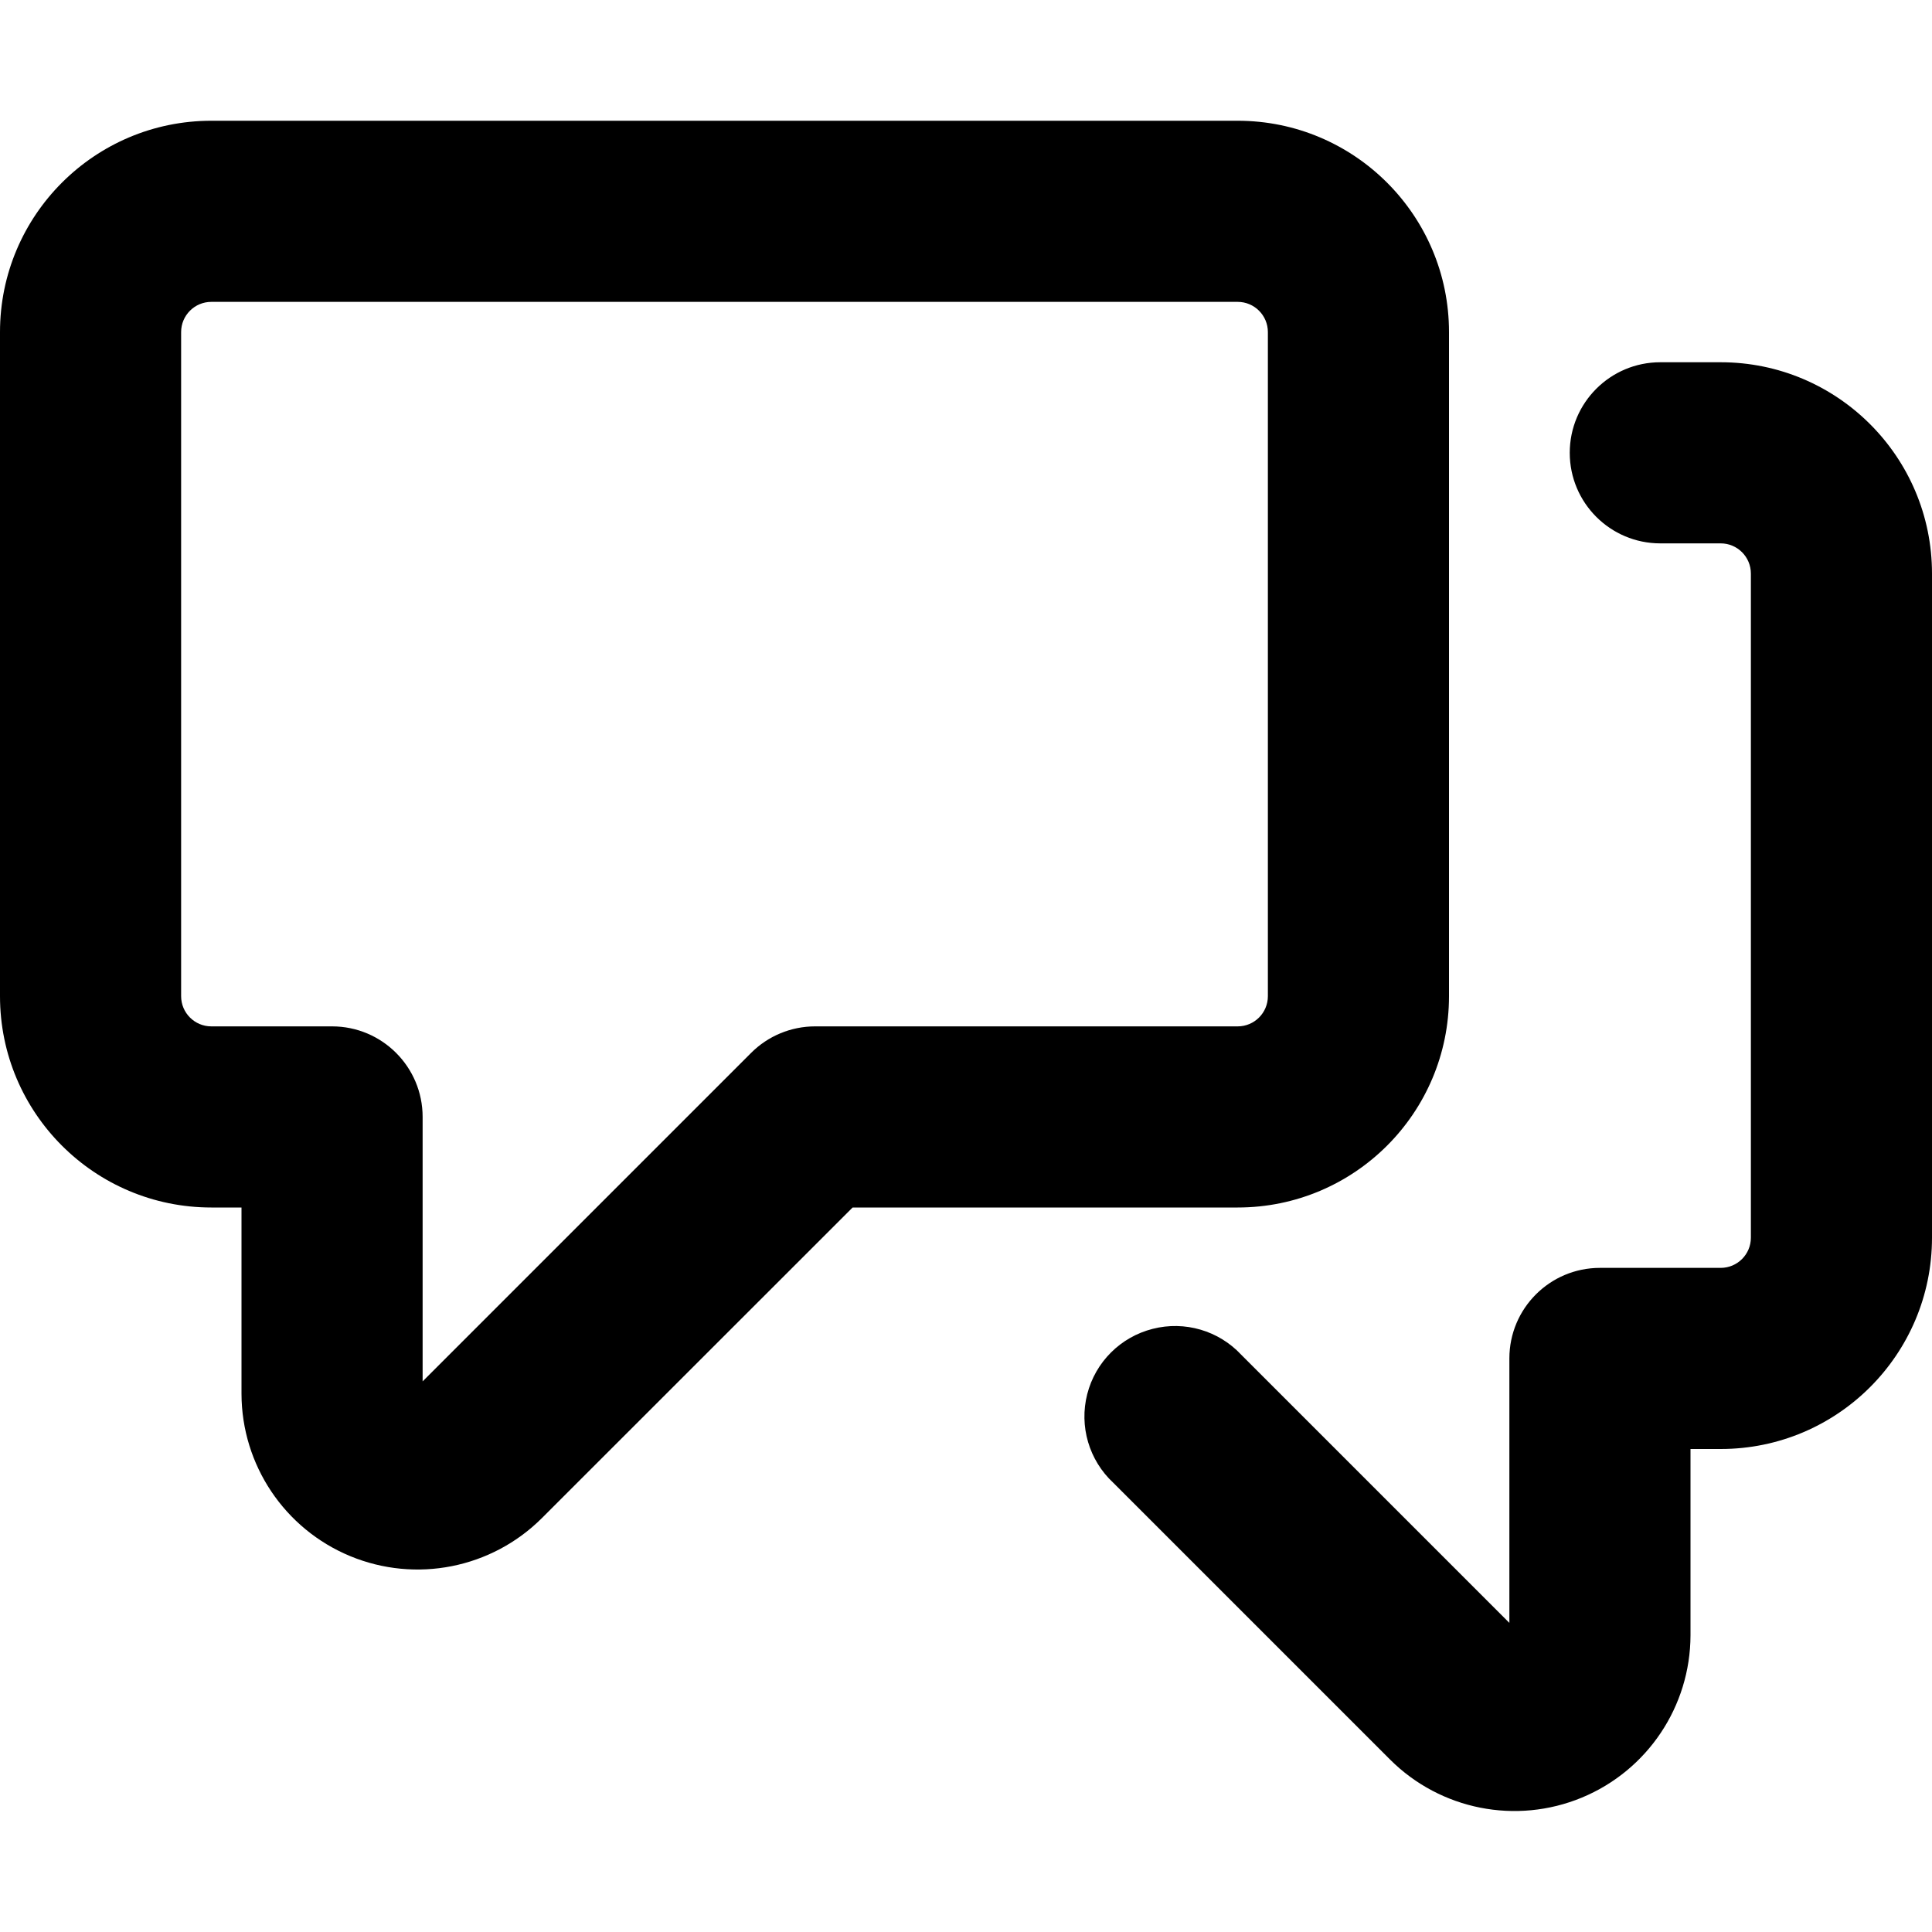
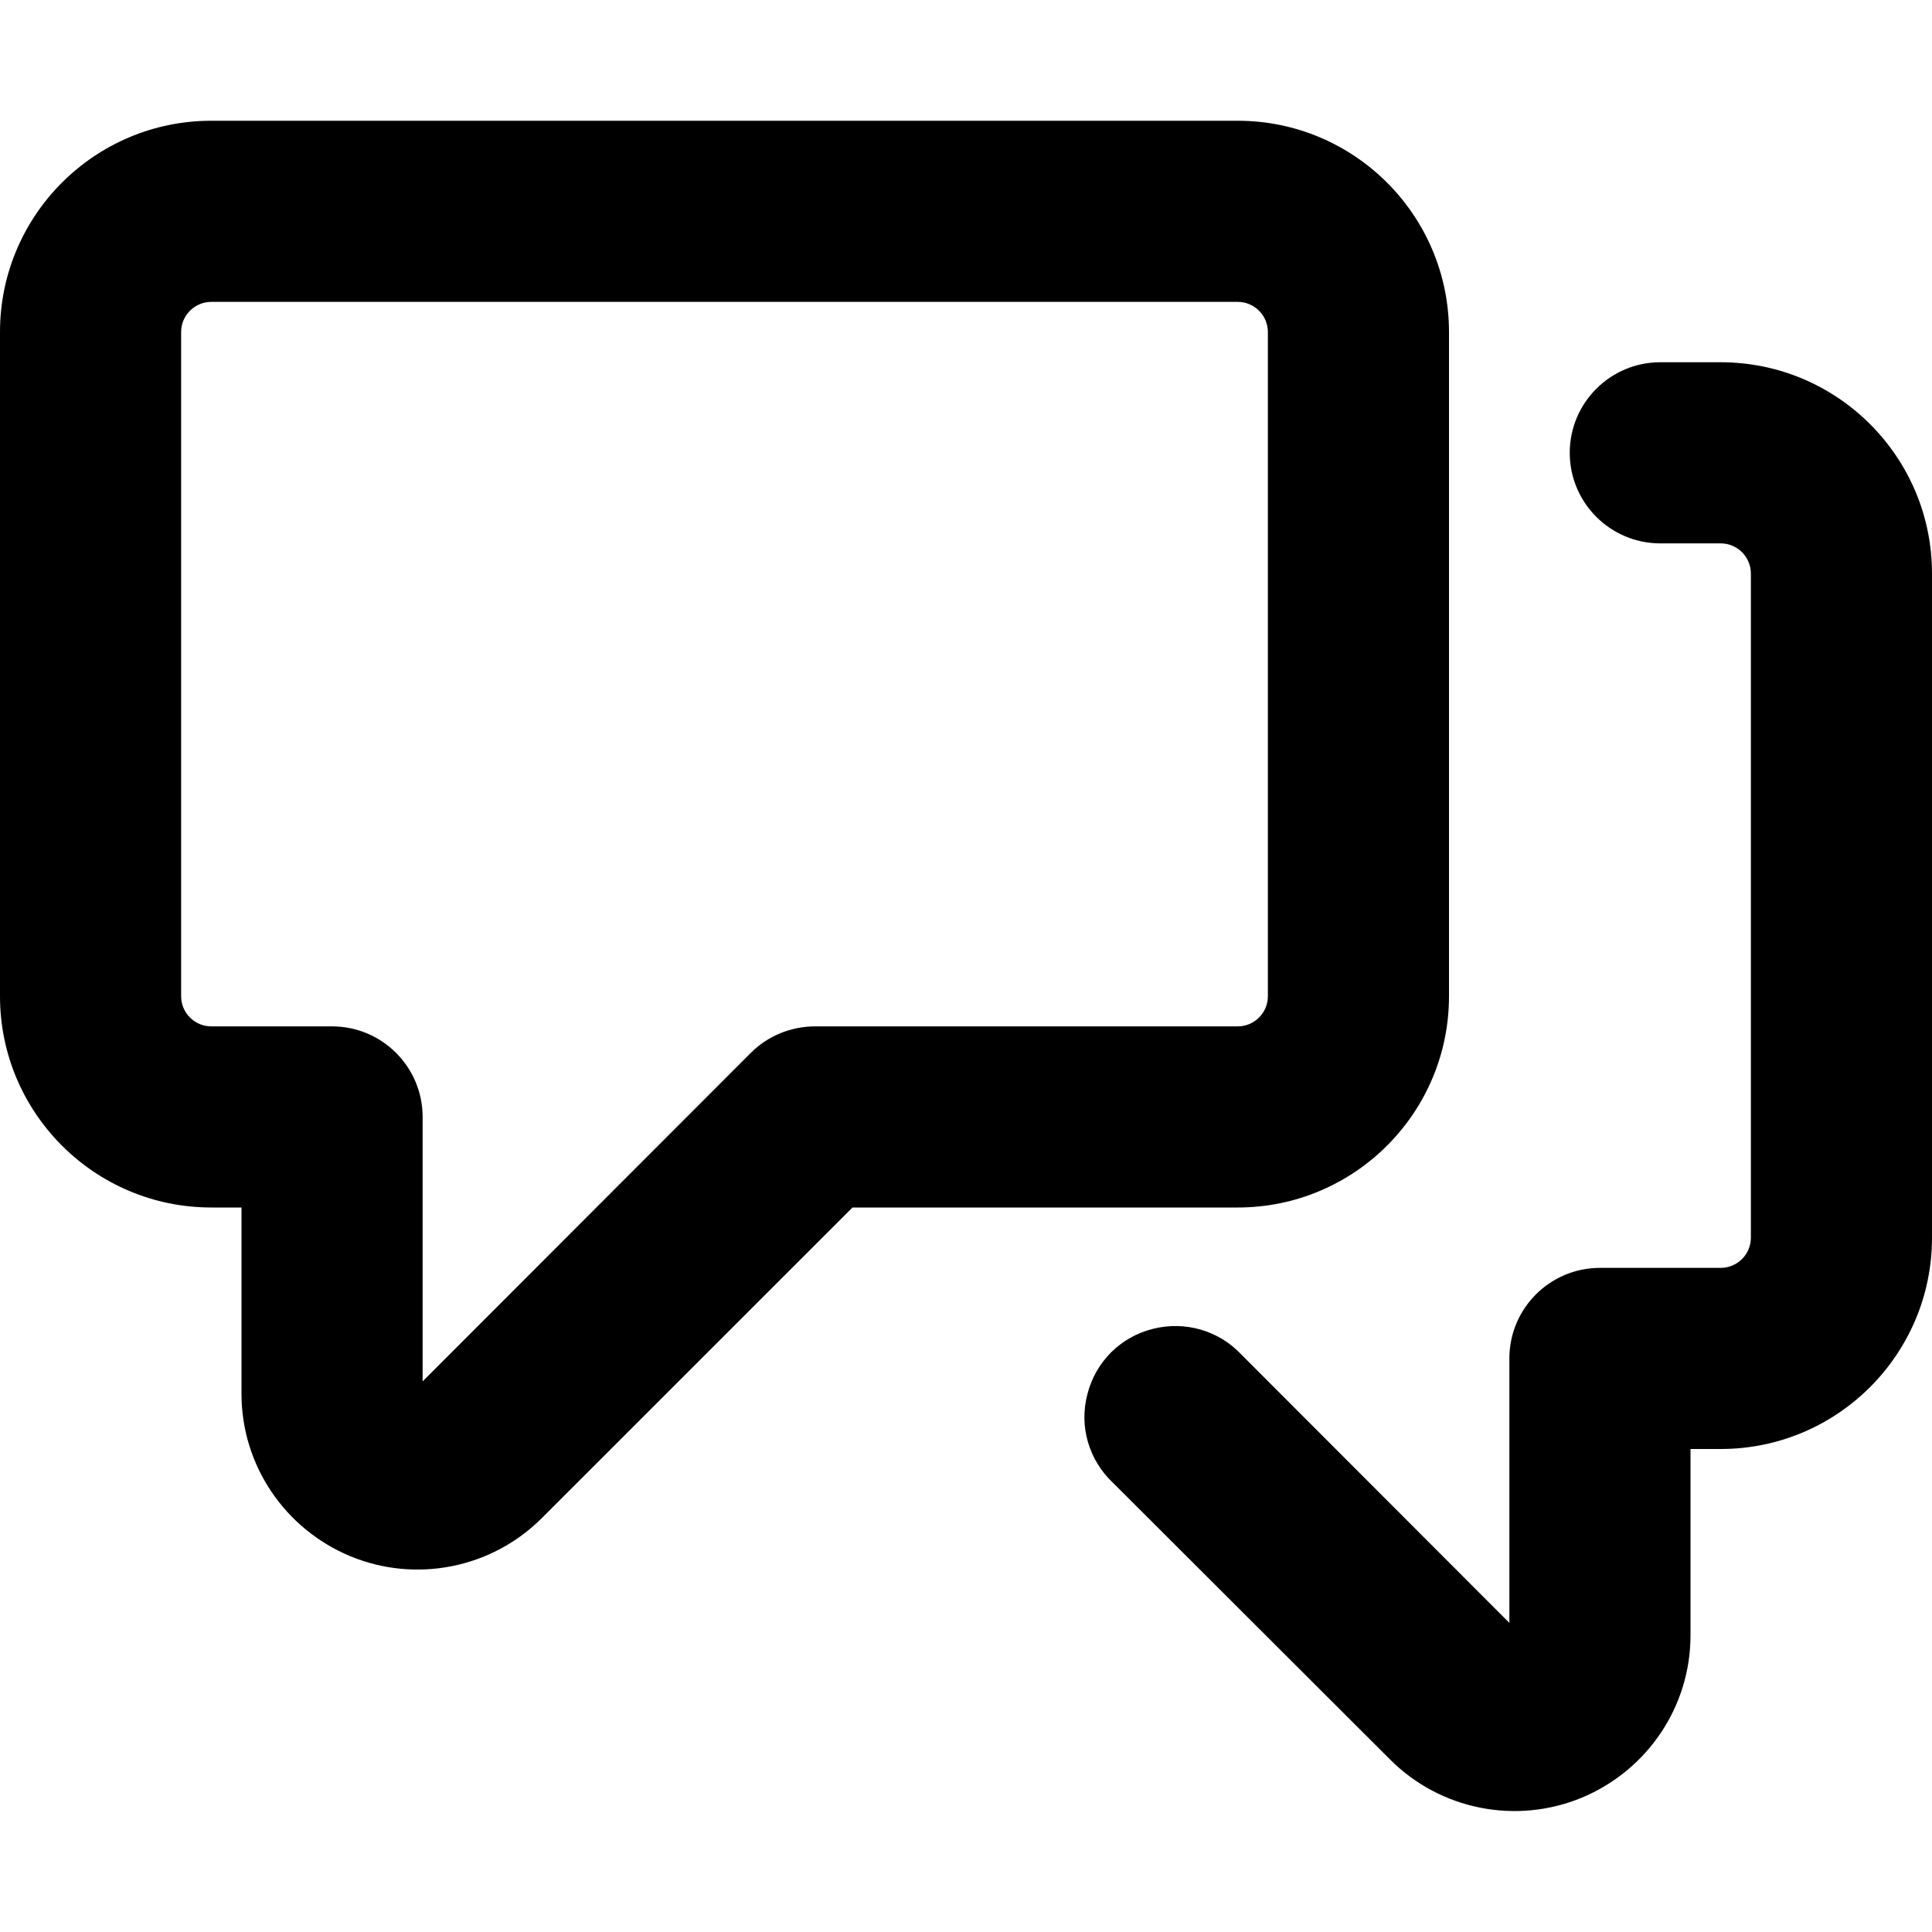
- <svg xmlns="http://www.w3.org/2000/svg" role="img" viewBox="0 0 16 16">
-   <path d="M1.75 1h8.5c.966 0 1.75.784 1.75 1.75v5.5A1.75 1.75 0 0 1 10.25 10H7.061l-2.574 2.573A1.458 1.458 0 0 1 2 11.543V10h-.25A1.75 1.75 0 0 1 0 8.25v-5.5C0 1.784.784 1 1.75 1ZM1.5 2.75v5.5c0 .138.112.25.25.25h1a.75.75 0 0 1 .75.75v2.19l2.72-2.72a.749.749 0 0 1 .53-.22h3.5a.25.25 0 0 0 .25-.25v-5.5a.25.25 0 0 0-.25-.25h-8.5a.25.25 0 0 0-.25.25Zm13 2a.25.25 0 0 0-.25-.25h-.5a.75.75 0 0 1 0-1.5h.5c.966 0 1.75.784 1.75 1.75v5.5A1.75 1.75 0 0 1 14.25 12H14v1.543a1.458 1.458 0 0 1-2.487 1.03L9.22 12.28a.749.749 0 0 1 .326-1.275.749.749 0 0 1 .734.215l2.22 2.22v-2.19a.75.75 0 0 1 .75-.75h1a.25.25 0 0 0 .25-.25Z" />
+ <svg xmlns="http://www.w3.org/2000/svg" role="img" viewBox="0 0 24 24">
+   <path d="M 2.625 1.5 L 15.375 1.5 C 16.824 1.5 18 2.676 18 4.125 L 18 12.375 C 18 13.824 16.824 15 15.375 15 L 10.59 15 L 6.73 18.859 C 6.105 19.484 5.164 19.668 4.352 19.332 C 3.535 18.992 3 18.199 3 17.316 L 3 15 L 2.625 15 C 1.176 15 0 13.824 0 12.375 L 0 4.125 C 0 2.676 1.176 1.5 2.625 1.5 Z M 2.25 4.125 L 2.25 12.375 C 2.25 12.582 2.418 12.75 2.625 12.75 L 4.125 12.75 C 4.746 12.75 5.25 13.254 5.25 13.875 L 5.25 17.16 L 9.328 13.078 C 9.539 12.867 9.828 12.75 10.125 12.75 L 15.375 12.75 C 15.582 12.75 15.75 12.582 15.75 12.375 L 15.75 4.125 C 15.75 3.918 15.582 3.75 15.375 3.75 L 2.625 3.75 C 2.418 3.75 2.25 3.918 2.25 4.125 Z M 21.75 7.125 C 21.75 6.918 21.582 6.75 21.375 6.75 L 20.625 6.75 C 20.004 6.75 19.5 6.246 19.5 5.625 C 19.5 5.004 20.004 4.5 20.625 4.5 L 21.375 4.5 C 22.824 4.5 24 5.676 24 7.125 L 24 15.375 C 24 16.824 22.824 18 21.375 18 L 21 18 L 21 20.316 C 21 21.199 20.465 21.992 19.648 22.332 C 18.836 22.668 17.895 22.484 17.27 21.859 L 13.828 18.422 C 13.527 18.141 13.402 17.719 13.508 17.32 C 13.609 16.918 13.918 16.609 14.32 16.508 C 14.719 16.406 15.141 16.527 15.422 16.828 L 18.75 20.16 L 18.75 16.875 C 18.75 16.254 19.254 15.75 19.875 15.75 L 21.375 15.75 C 21.582 15.75 21.75 15.582 21.75 15.375 Z M 21.75 7.125 " />
</svg>
